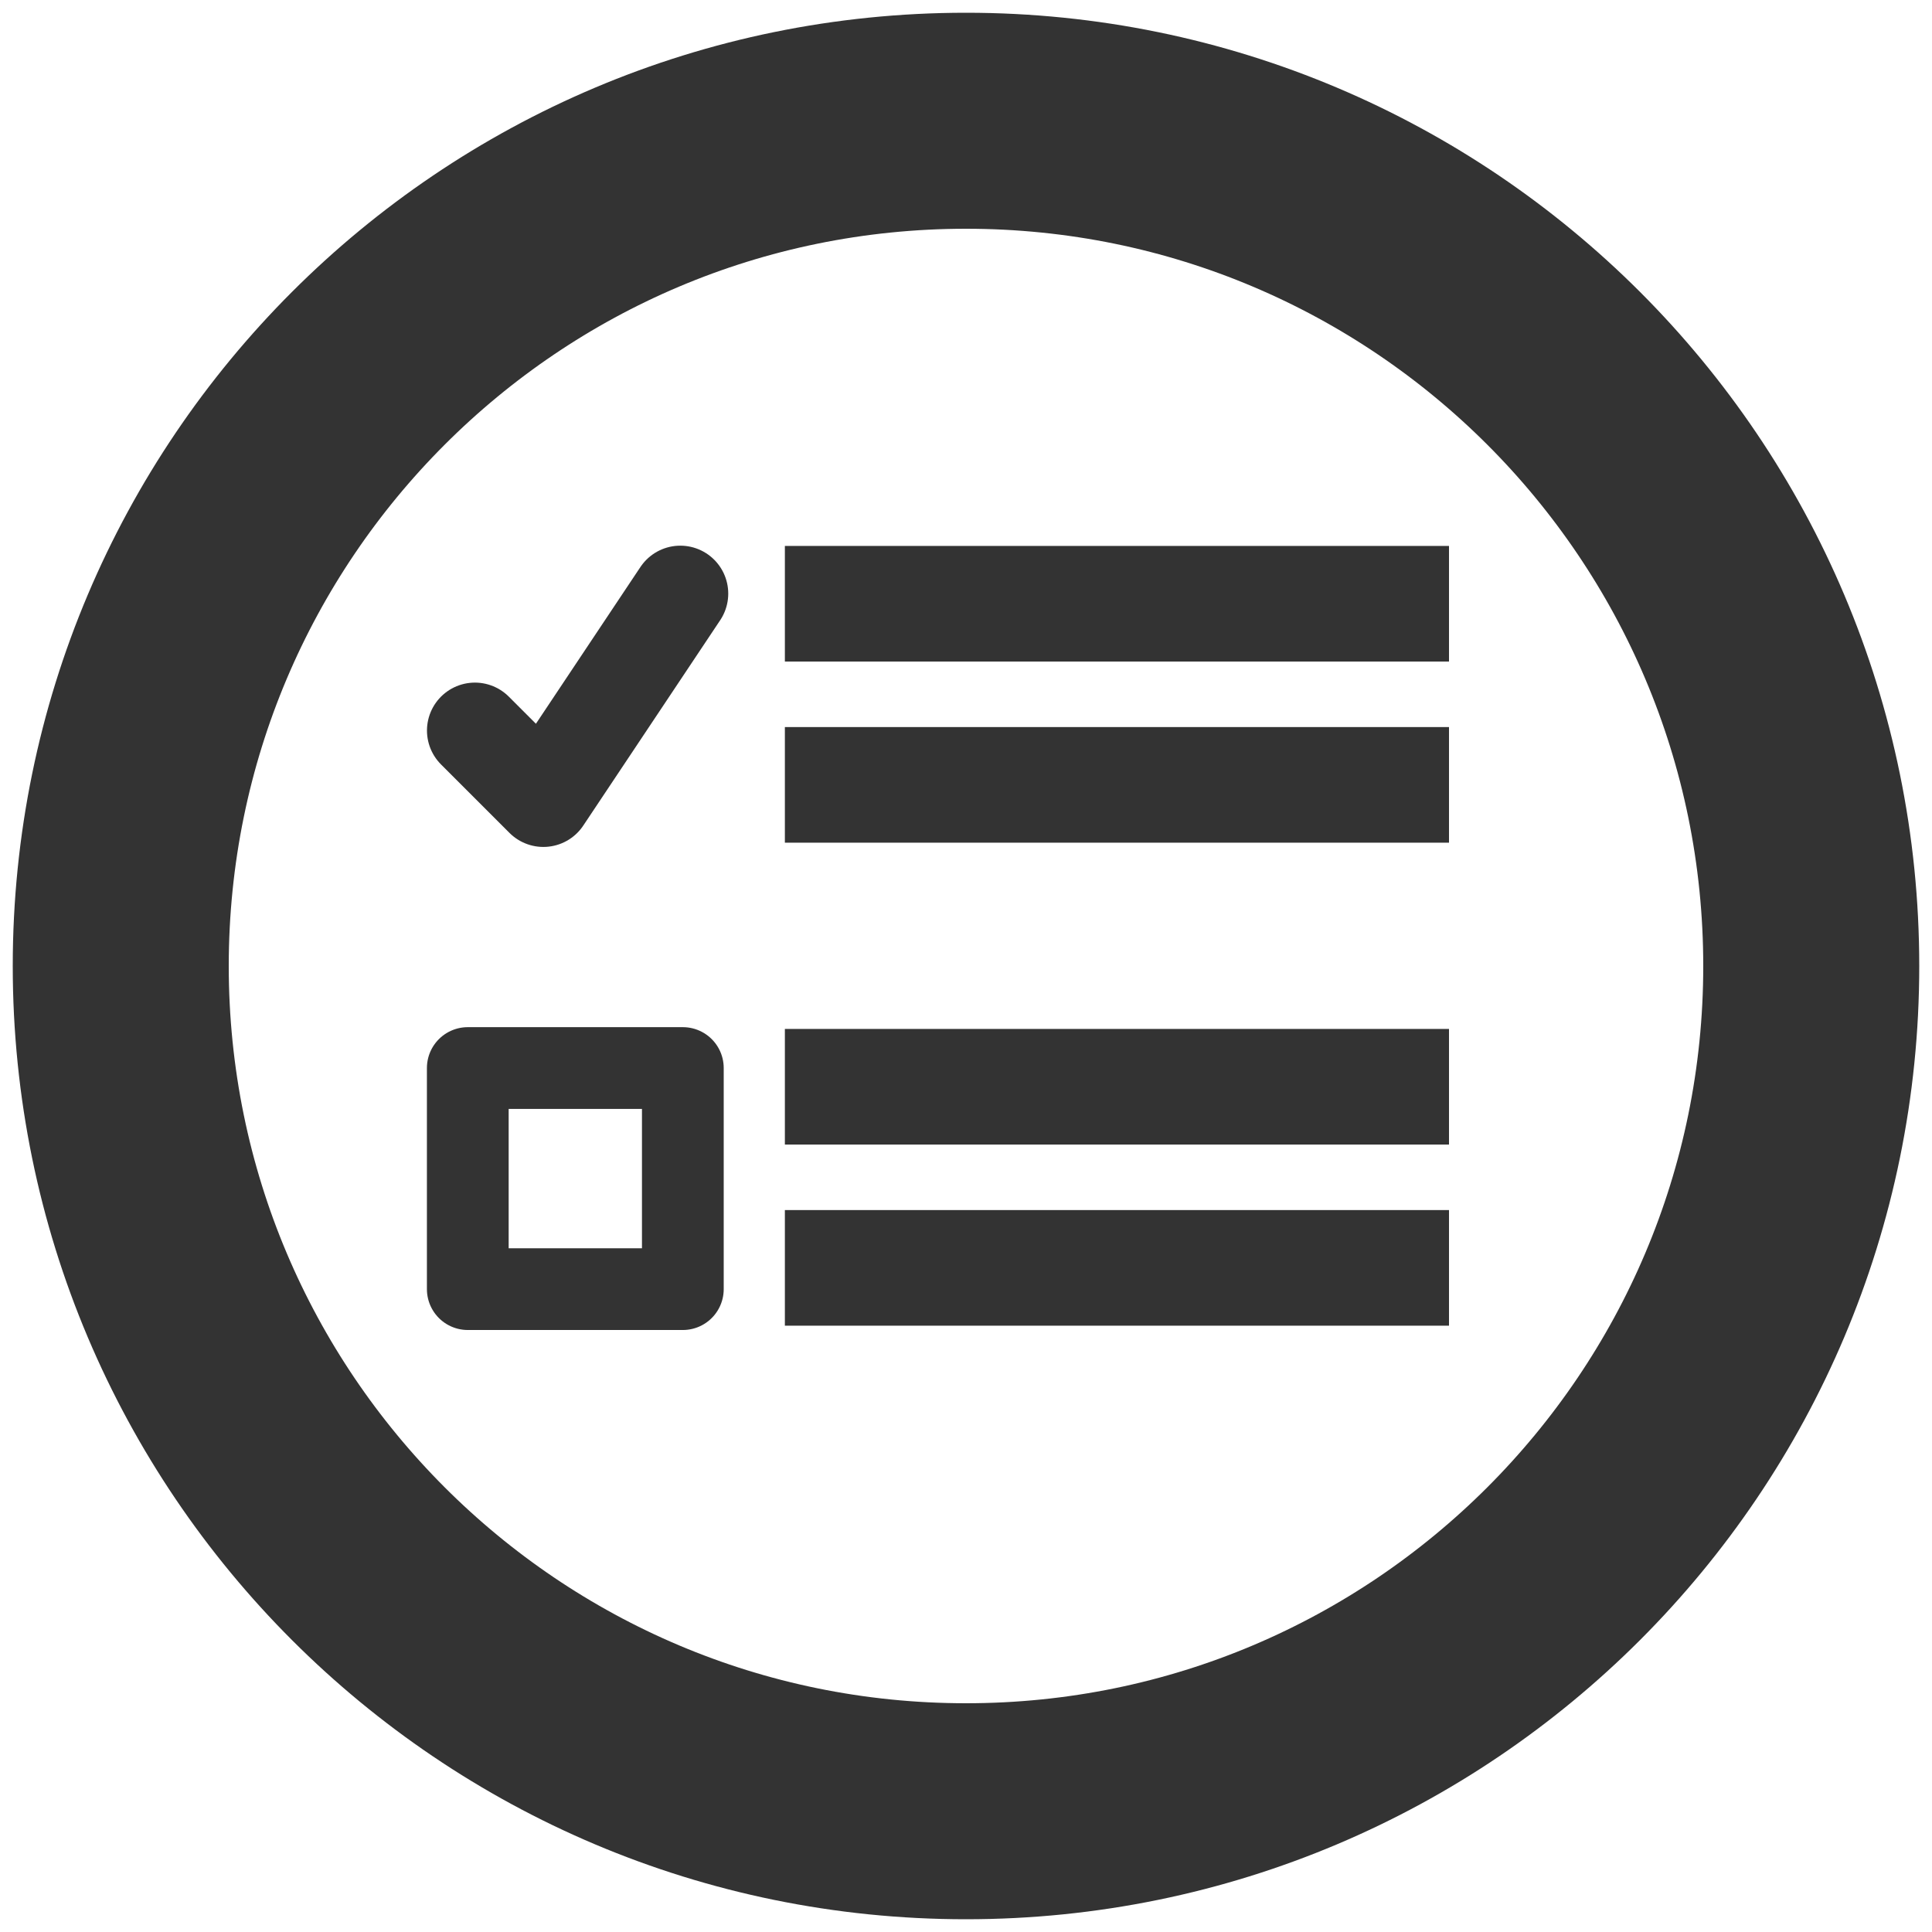
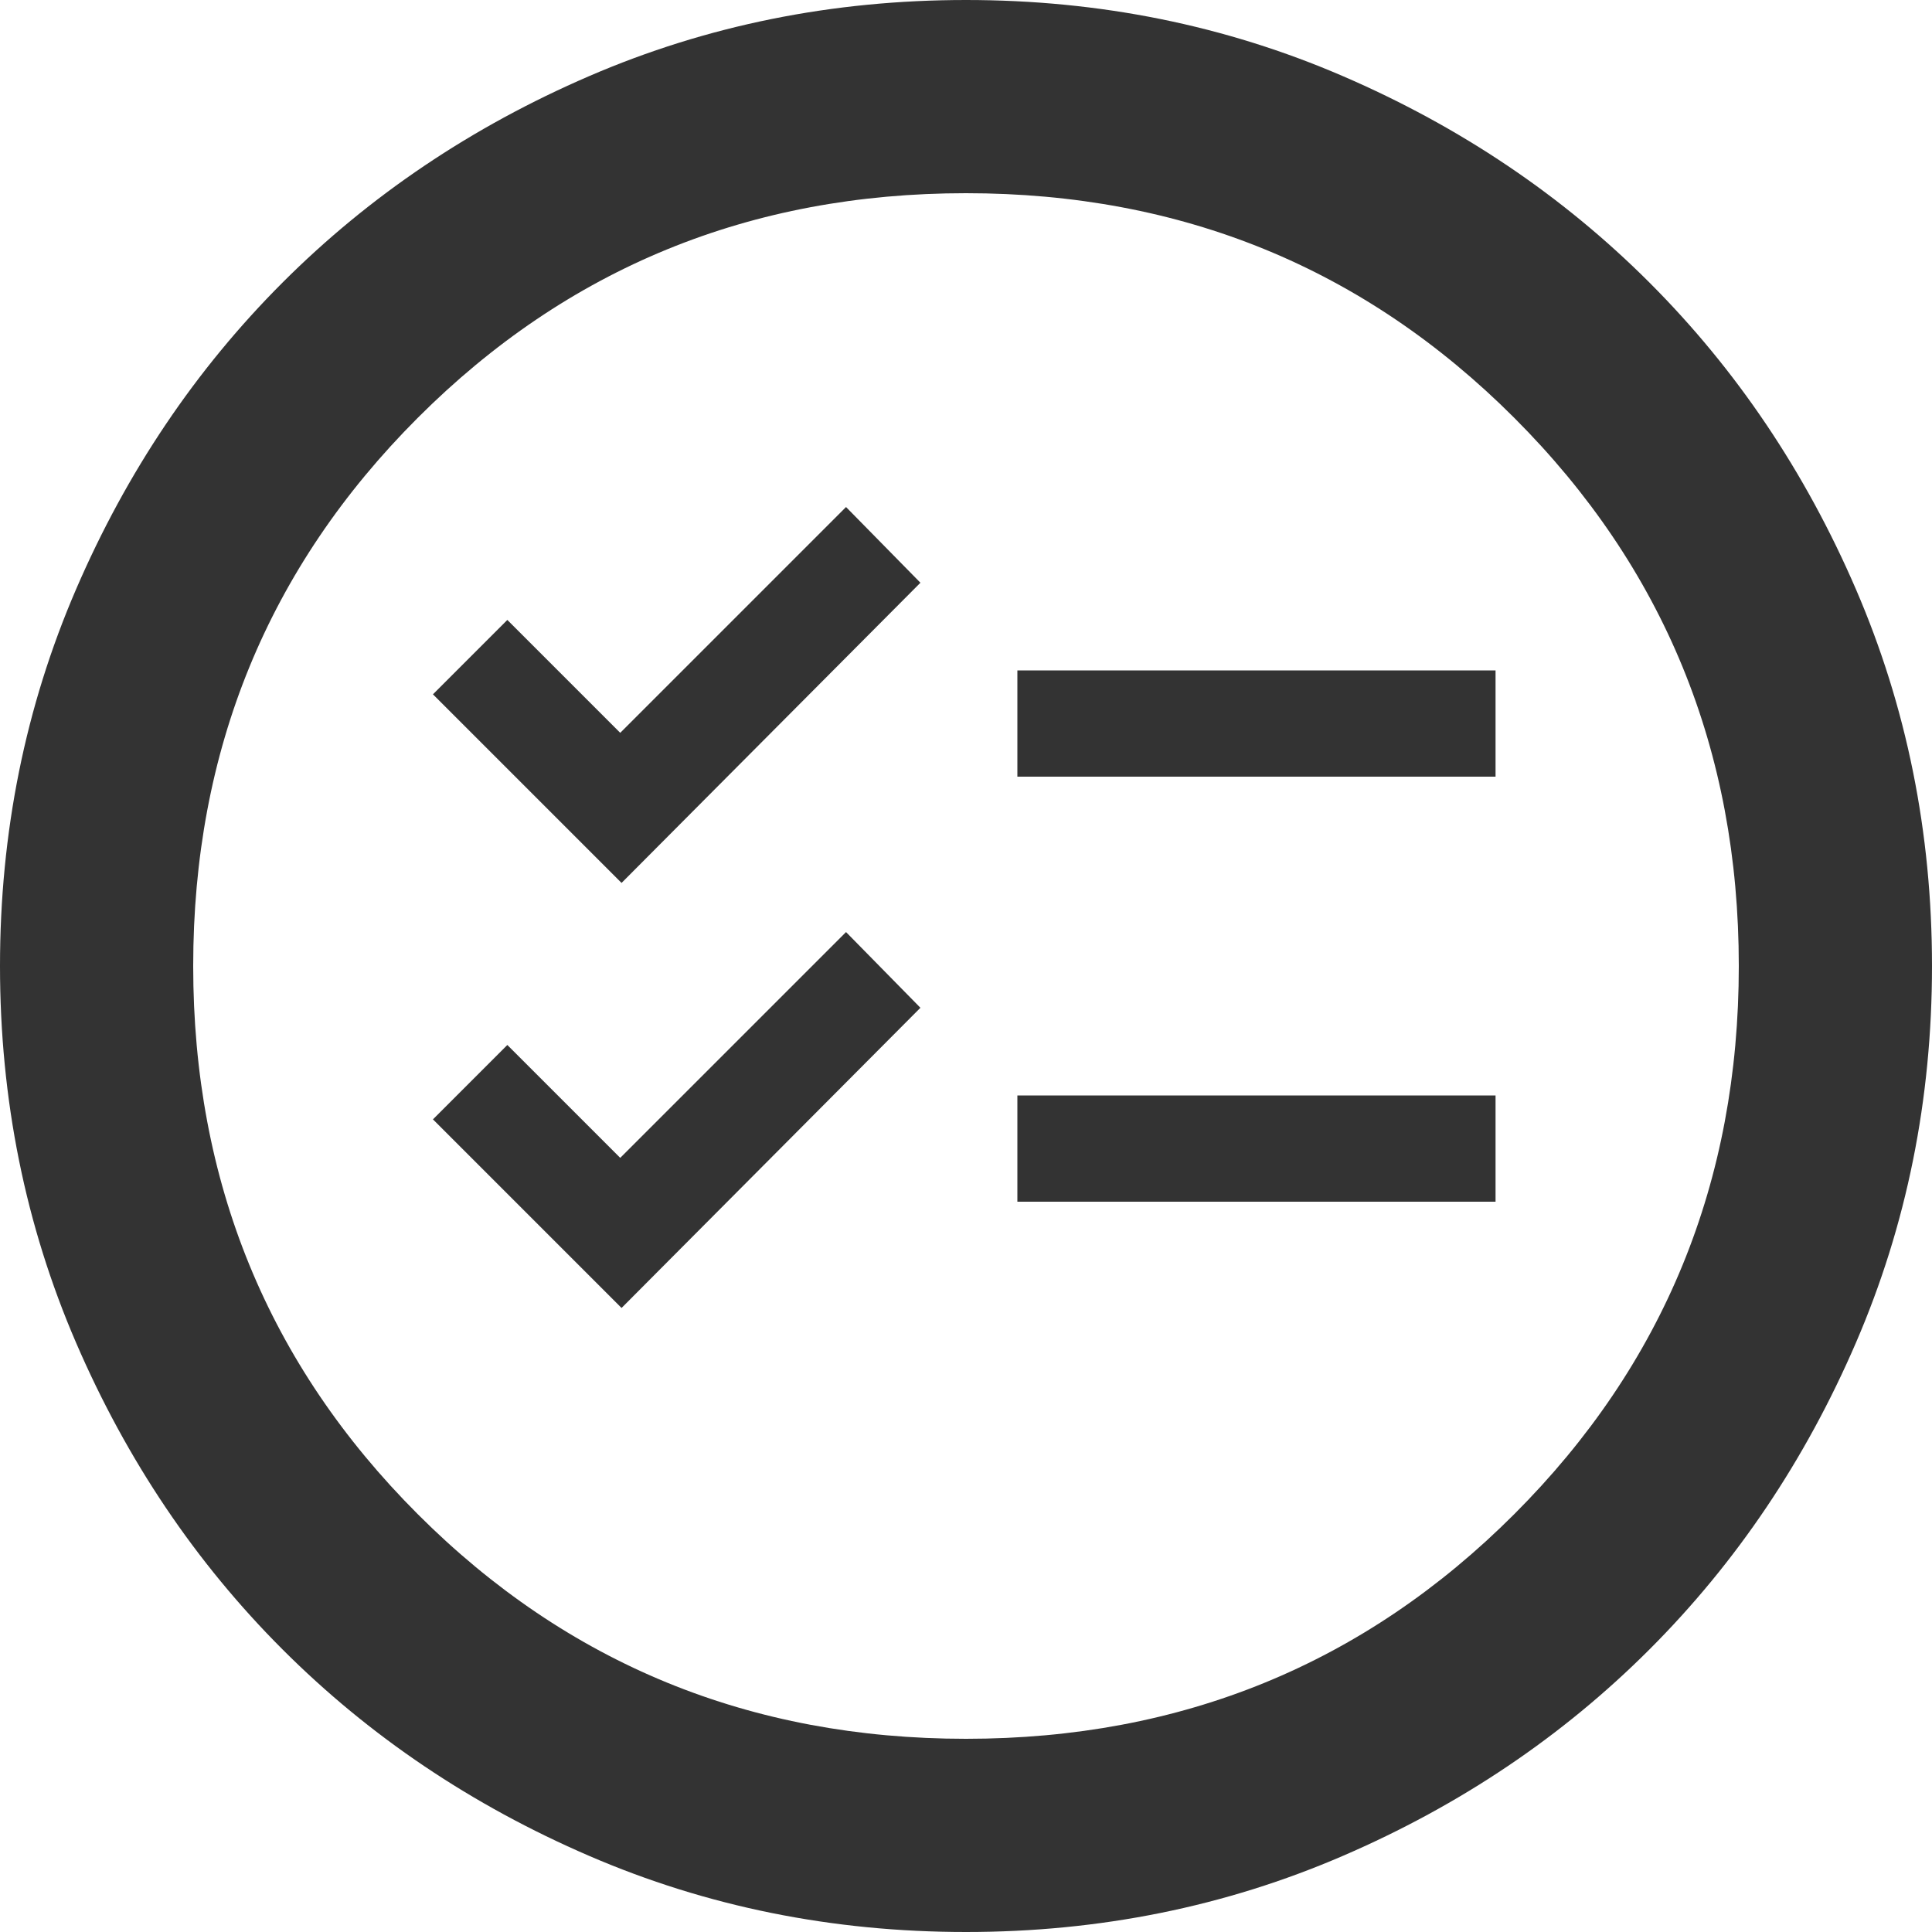
- <svg xmlns="http://www.w3.org/2000/svg" width="32px" height="32px" id="svg3144" version="1.1">
-   <defs id="defs3146" />
-   <g id="layer1">
-     <g style="font-size:22.757px;font-style:normal;font-variant:normal;font-weight:normal;font-stretch:normal;line-height:125%;letter-spacing:0px;word-spacing:0px;fill:#808080;fill-opacity:1;stroke:none;font-family:Umpush;-inkscape-font-specification:Umpush" id="text3156" />
-     <path style="fill:none;stroke:#333333;stroke-width:2.811;stroke-miterlimit:4;stroke-opacity:1;stroke-dasharray:none" id="path4025" d="M 10,6 A 11,11 0 1 1 -12,6 11,11 0 1 1 10,6 z" transform="matrix(1.272727,0,0,1.272727,17.27273,8.363636)" />
-     <path style="fill:none;stroke:#333333;stroke-width:1.915;stroke-linecap:butt;stroke-linejoin:miter;stroke-miterlimit:4;stroke-opacity:1;stroke-dasharray:none" d="m 13,10 11,0" id="path3837" />
-     <path style="fill:none;stroke:#333333;stroke-width:1.915;stroke-linecap:butt;stroke-linejoin:miter;stroke-miterlimit:4;stroke-opacity:1;stroke-dasharray:none" d="m 13,13 11,0" id="path3837-1" />
-     <g id="g3974">
-       <path id="path3837-5" d="m 13,18 11,0" style="fill:none;stroke:#333333;stroke-width:1.915;stroke-linecap:butt;stroke-linejoin:miter;stroke-miterlimit:4;stroke-opacity:1;stroke-dasharray:none" />
-       <path id="path3837-1-0" d="m 13,21 11,0" style="fill:none;stroke:#333333;stroke-width:1.915;stroke-linecap:butt;stroke-linejoin:miter;stroke-miterlimit:4;stroke-opacity:1;stroke-dasharray:none" />
-     </g>
-     <rect style="fill:none;stroke:#333333;stroke-width:1.354;stroke-linecap:square;stroke-linejoin:round;stroke-miterlimit:4;stroke-opacity:1;stroke-dasharray:none" id="rect3970" width="3.562" height="3.662" x="7.748" y="17.69" />
-     <path style="fill:none;stroke:#333333;stroke-width:1.588;stroke-linecap:round;stroke-linejoin:round;stroke-miterlimit:4;stroke-opacity:1;stroke-dasharray:none" d="M 7.866,12.1 9,13.234 11.268,9.832" id="path3980" />
-   </g>
+ <svg xmlns="http://www.w3.org/2000/svg" xml:space="preserve" style="fill-rule:evenodd;clip-rule:evenodd;stroke-linejoin:round;stroke-miterlimit:2" viewBox="0 0 32 32" height="32" width="32">
+   <path d="M222-200 80-342l56-56 85 85 170-170 56 57-225 226Zm0-320L80-662l56-56 85 85 170-170 56 57-225 226Zm298 240v-80h360v80H520Zm0-320v-80h360v80H520Z" style="fill:#333;fill-rule:nonzero" transform="matrix(.022 0 0 .022 5.411 26.064)" />
+   <path d="M480-80c-55.333 0-107.333-10.5-156-31.5S233-161 197-197s-64.5-78.333-85.5-127S80-424.667 80-480s10.5-107.333 31.5-156S161-727 197-763s78.333-64.5 127-85.5S424.667-880 480-880s107.333 10.5 156 31.5S727-799 763-763s64.5 78.333 85.5 127S880-535.333 880-480s-10.5 107.333-31.5 156S799-233 763-197s-78.333 64.5-127 85.5S535.333-80 480-80Zm0-80c89.333 0 165-31 227-93s93-137.667 93-227-31-165-93-227-137.667-93-227-93-165 31-227 93-93 137.667-93 227 31 165 93 227 137.667 93 227 93Z" style="fill:#333;fill-rule:nonzero" transform="matrix(.04 0 0 .04 -3.2 35.2)" />
</svg>
